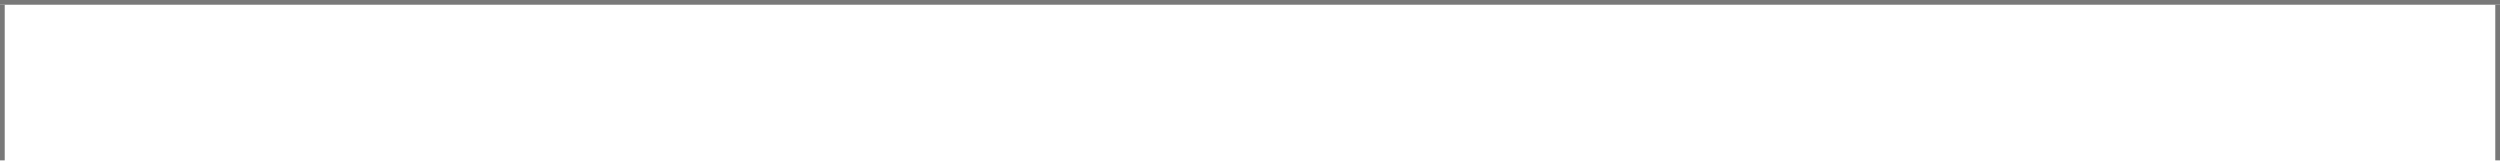
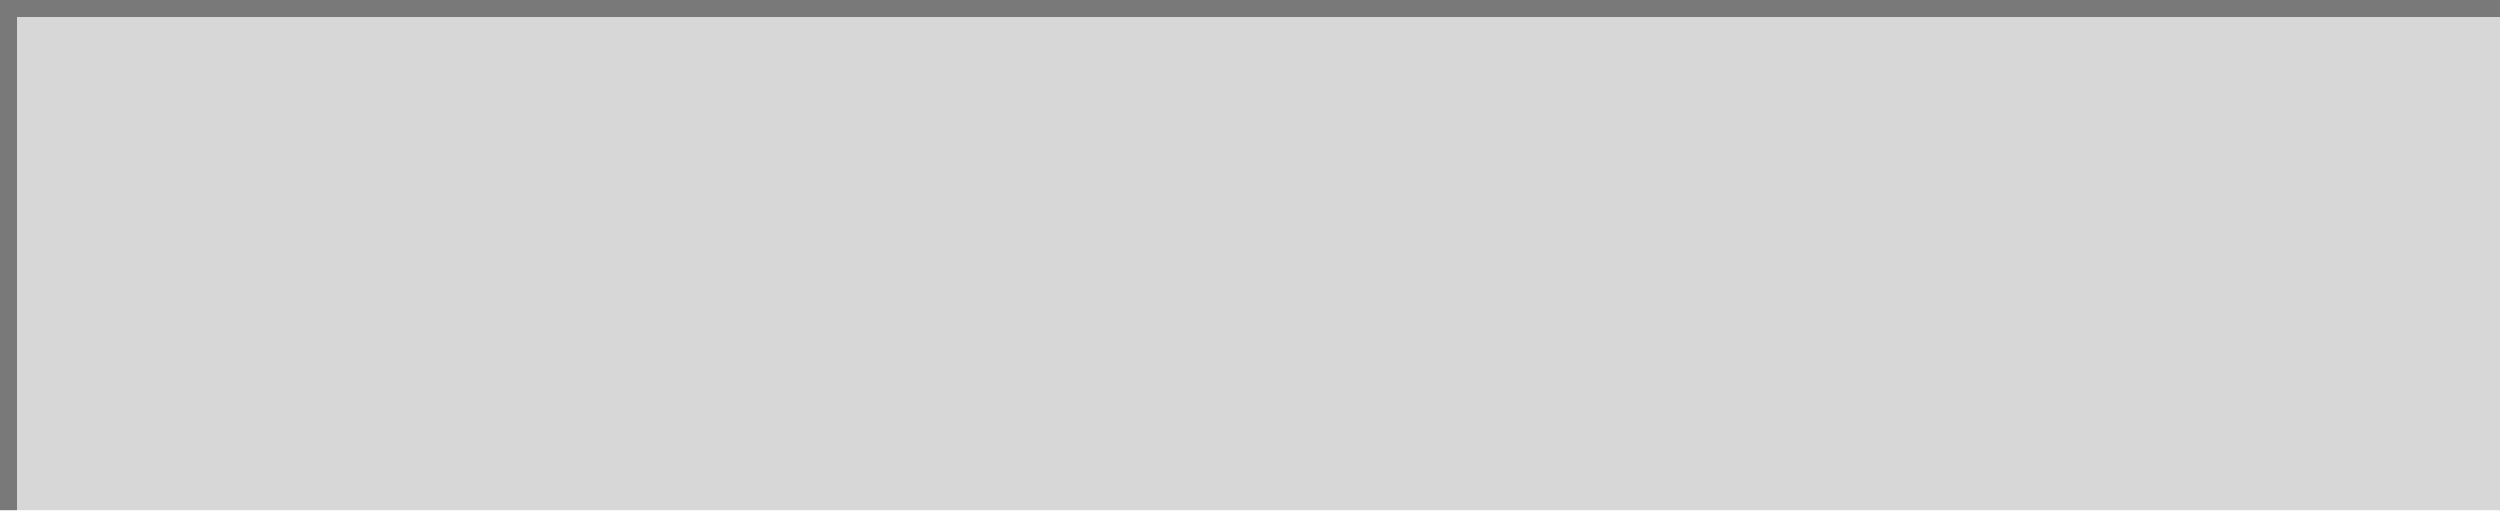
- <svg xmlns="http://www.w3.org/2000/svg" version="1.1" width="530px" height="34px" viewBox="147 218 530 34">
-   <path d="M 1 1  L 529 1  L 529 34  L 1 34  L 1 1  Z " fill-rule="nonzero" fill="rgba(255, 255, 255, 1)" stroke="none" transform="matrix(1 0 0 1 147 218 )" class="fill" />
-   <path d="M 0.5 1  L 0.5 34  " stroke-width="1" stroke-dasharray="0" stroke="rgba(121, 121, 121, 1)" fill="none" transform="matrix(1 0 0 1 147 218 )" class="stroke" />
-   <path d="M 0 0.5  L 530 0.5  " stroke-width="1" stroke-dasharray="0" stroke="rgba(121, 121, 121, 1)" fill="none" transform="matrix(1 0 0 1 147 218 )" class="stroke" />
-   <path d="M 529.5 1  L 529.5 34  " stroke-width="1" stroke-dasharray="0" stroke="rgba(121, 121, 121, 1)" fill="none" transform="matrix(1 0 0 1 147 218 )" class="stroke" />
+ <svg xmlns="http://www.w3.org/2000/svg" version="1.1" width="147px" height="30px" viewBox="0 0 147 30">
+   <path d="M 1 1  L 147 1  L 147 30  L 1 30  L 1 1  Z " fill-rule="nonzero" fill="rgba(215, 215, 215, 1)" stroke="none" class="fill" />
+   <path d="M 0.5 1  L 0.5 30  " stroke-width="1" stroke-dasharray="0" stroke="rgba(121, 121, 121, 1)" fill="none" class="stroke" />
+   <path d="M 0 0.5  L 147 0.5  " stroke-width="1" stroke-dasharray="0" stroke="rgba(121, 121, 121, 1)" fill="none" class="stroke" />
</svg>
